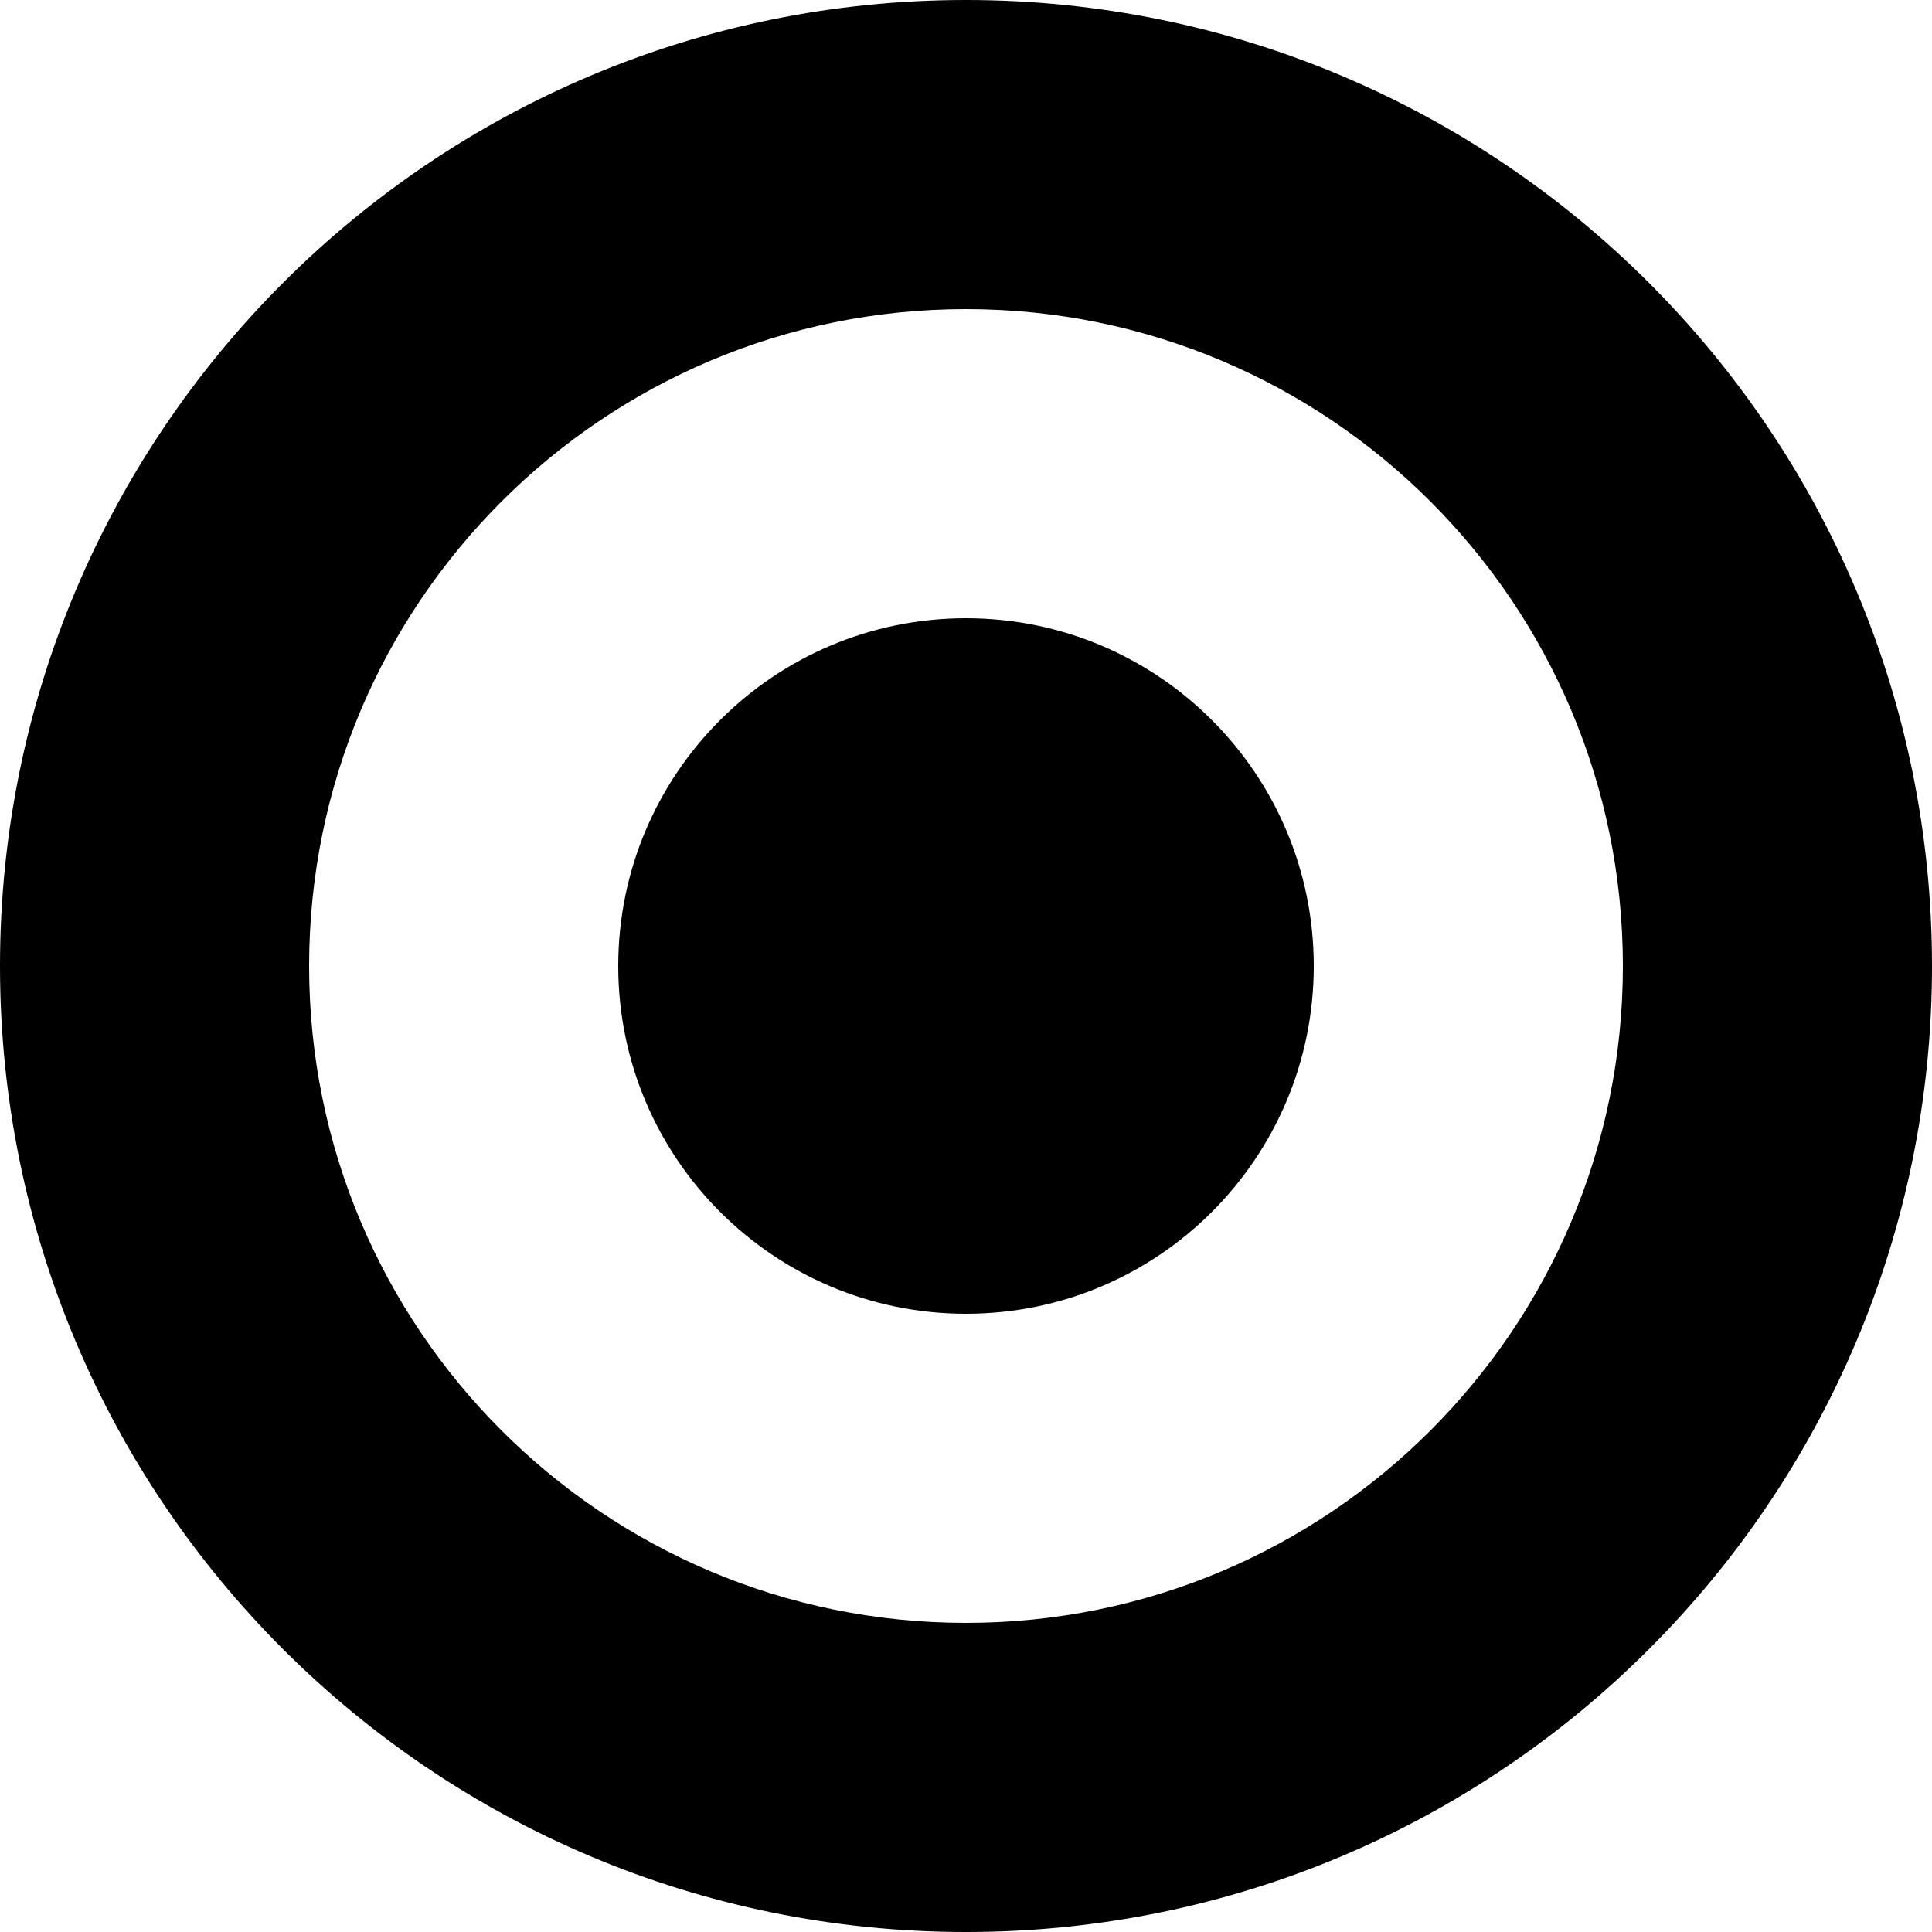
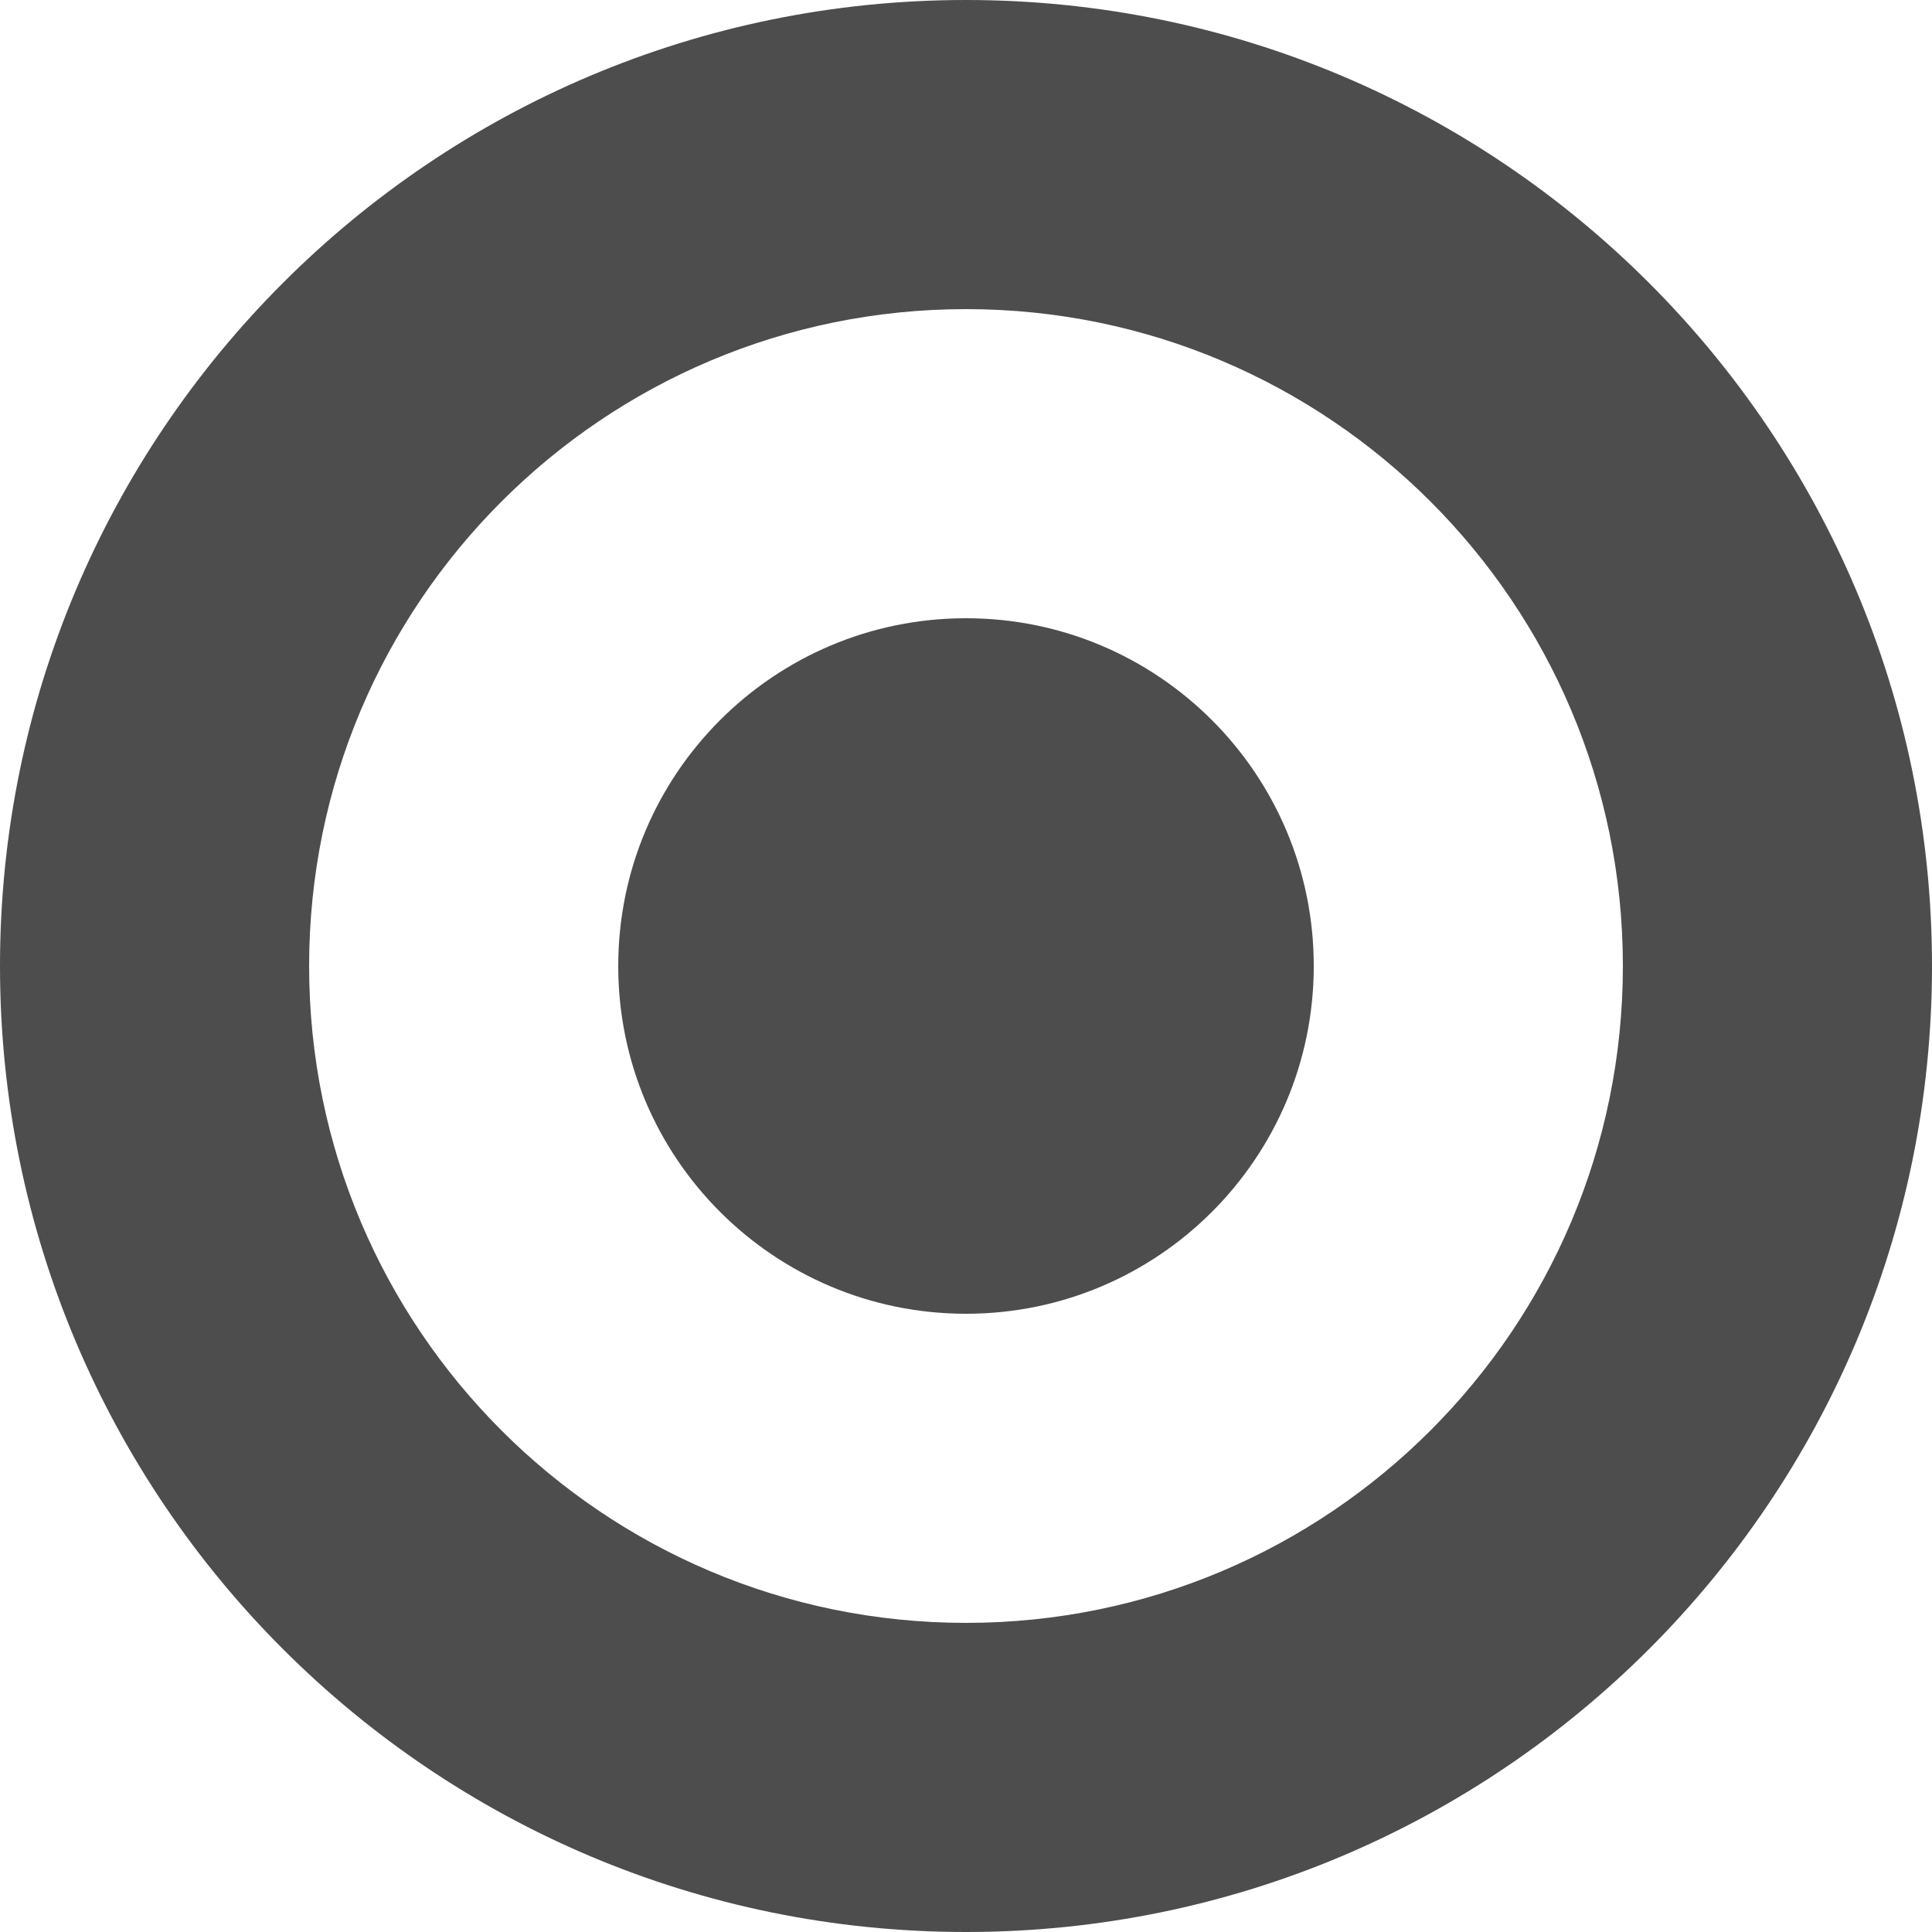
<svg xmlns="http://www.w3.org/2000/svg" viewBox="0 0 25 25">
-   <path d="M12.5 4a8.5 8.5 0 110 17 8.5 8.5 0 010-17m0-4a12.5 12.5 0 100 25 12.5 12.5 0 000-25z" />
-   <circle cx="12.5" cy="12.5" r="4.5" />
+   <path fill="#4d4d4d" d="M12.5 4a8.5 8.5 0 110 17 8.5 8.5 0 010-17m0-4a12.5 12.5 0 100 25 12.5 12.5 0 000-25z" />
+   <circle fill="#4d4d4d" cx="12.5" cy="12.5" r="4.5" />
</svg>
